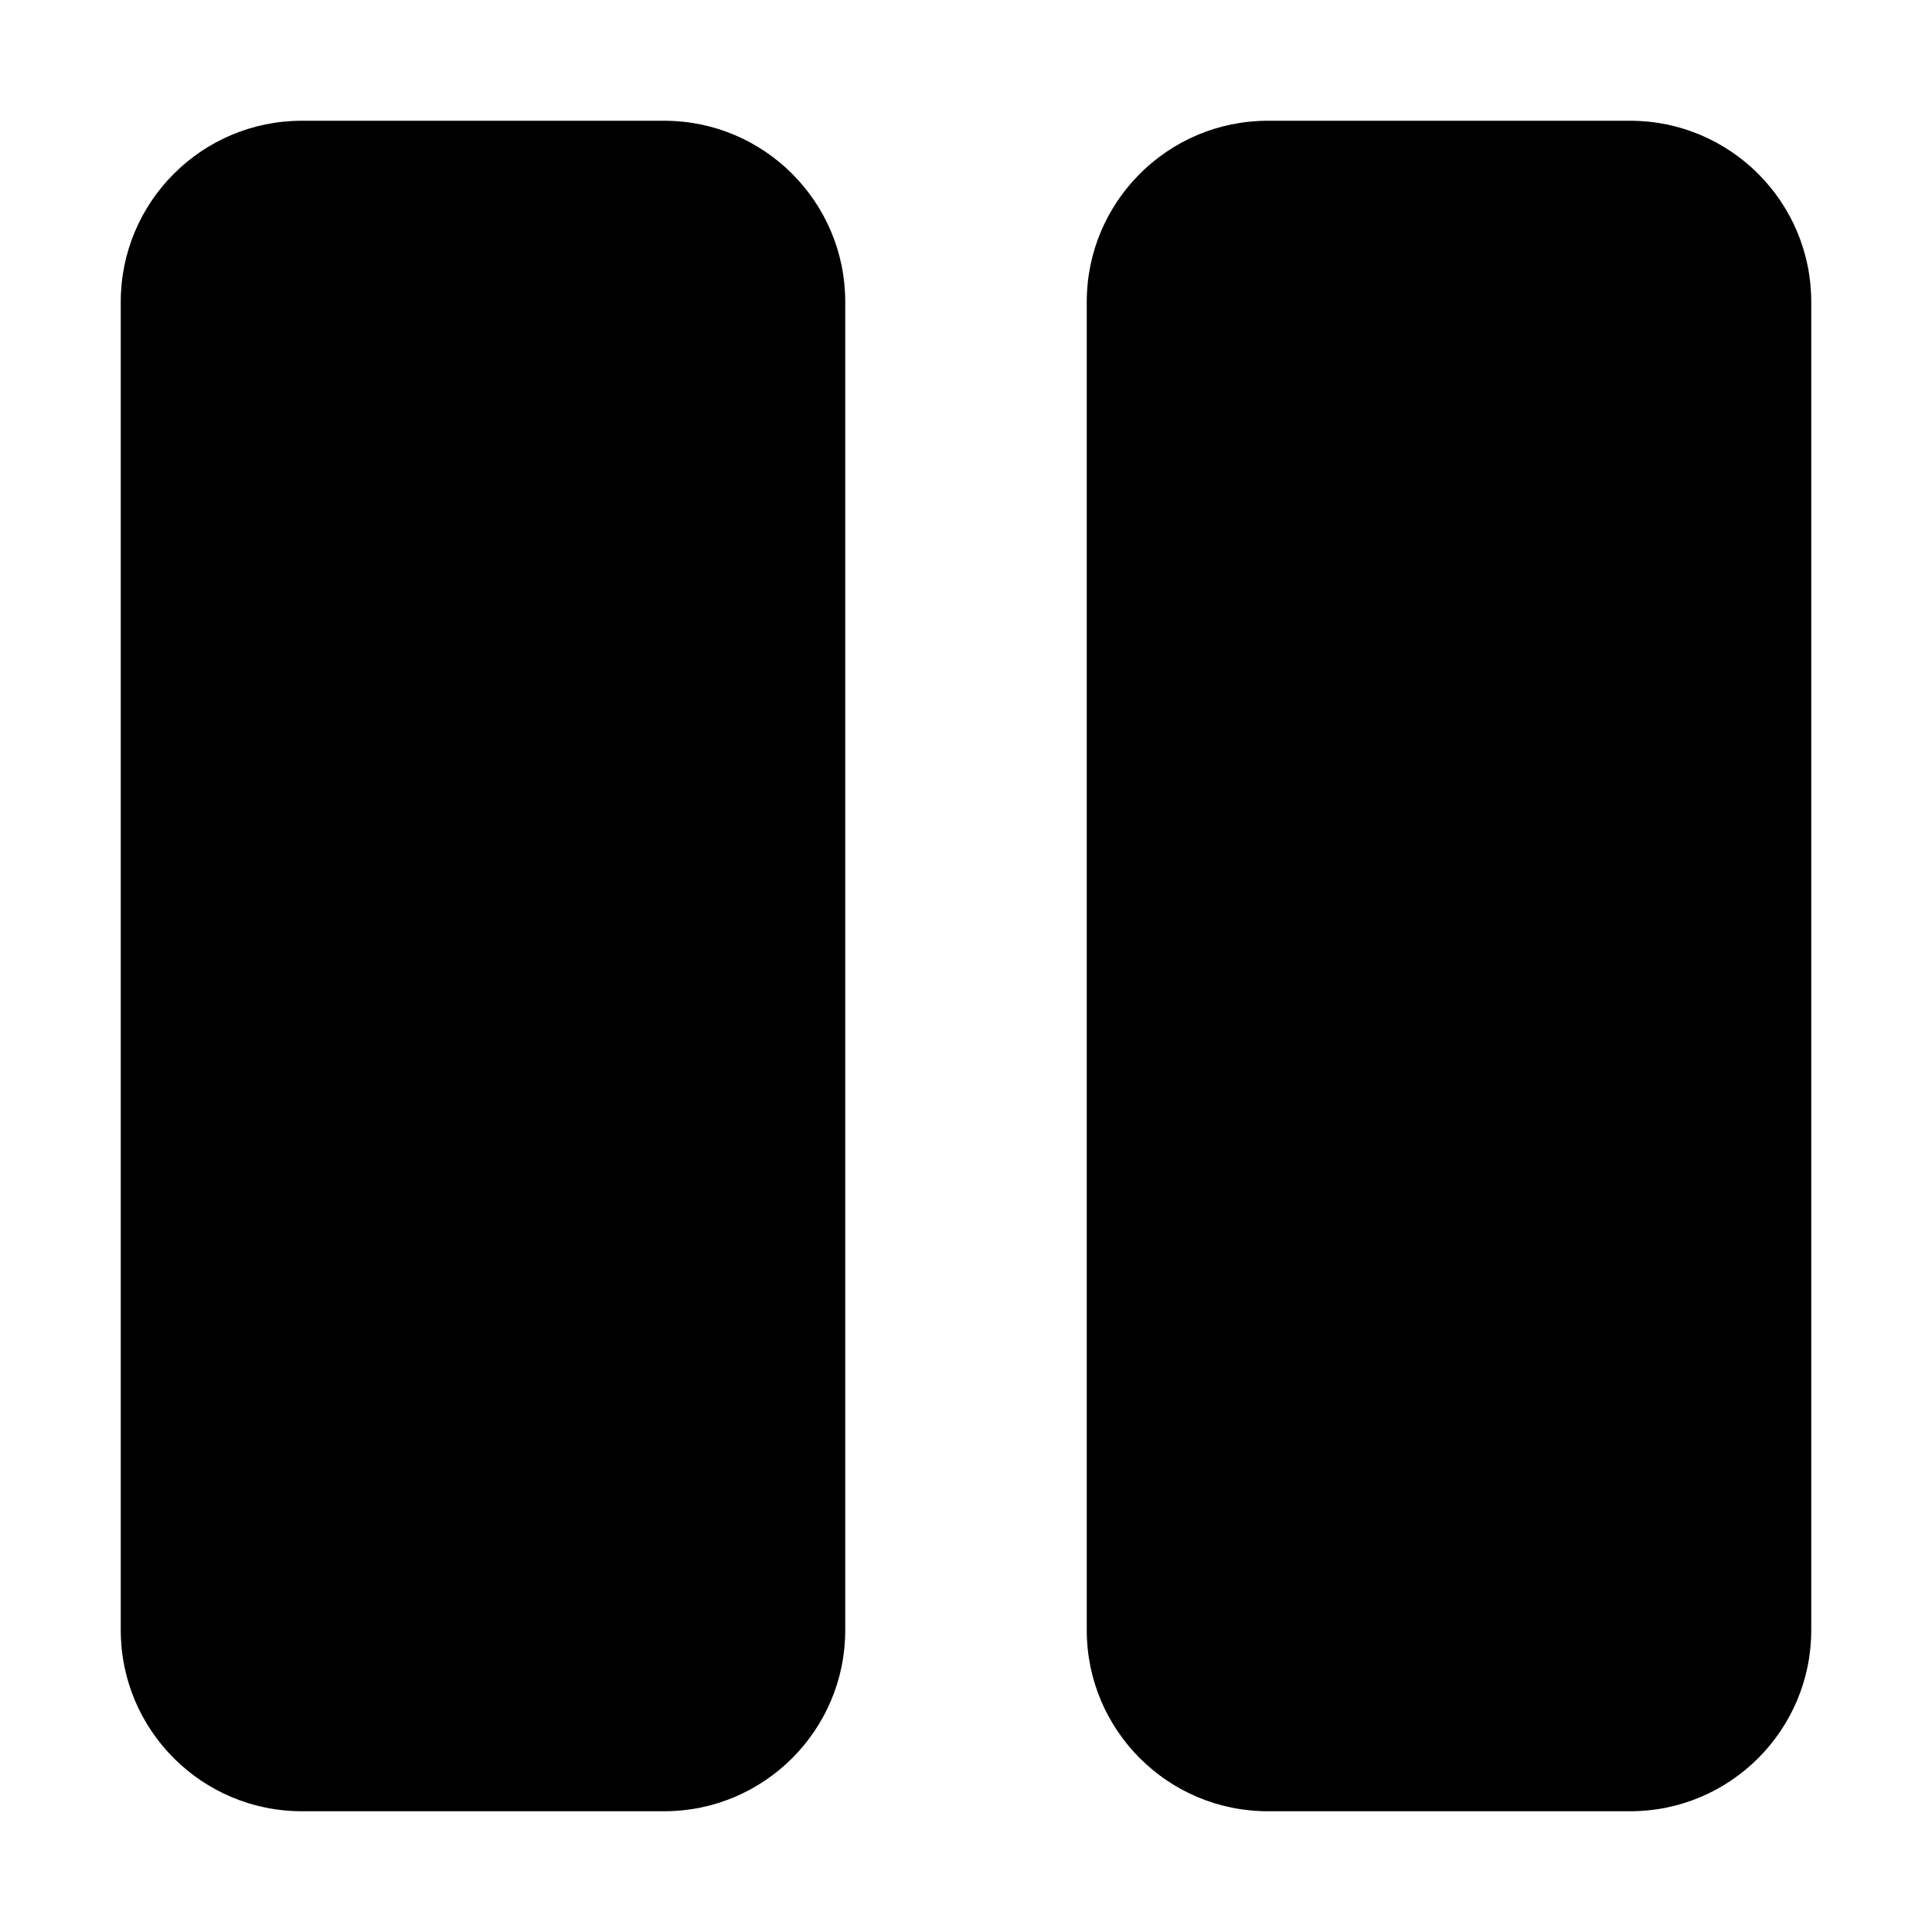
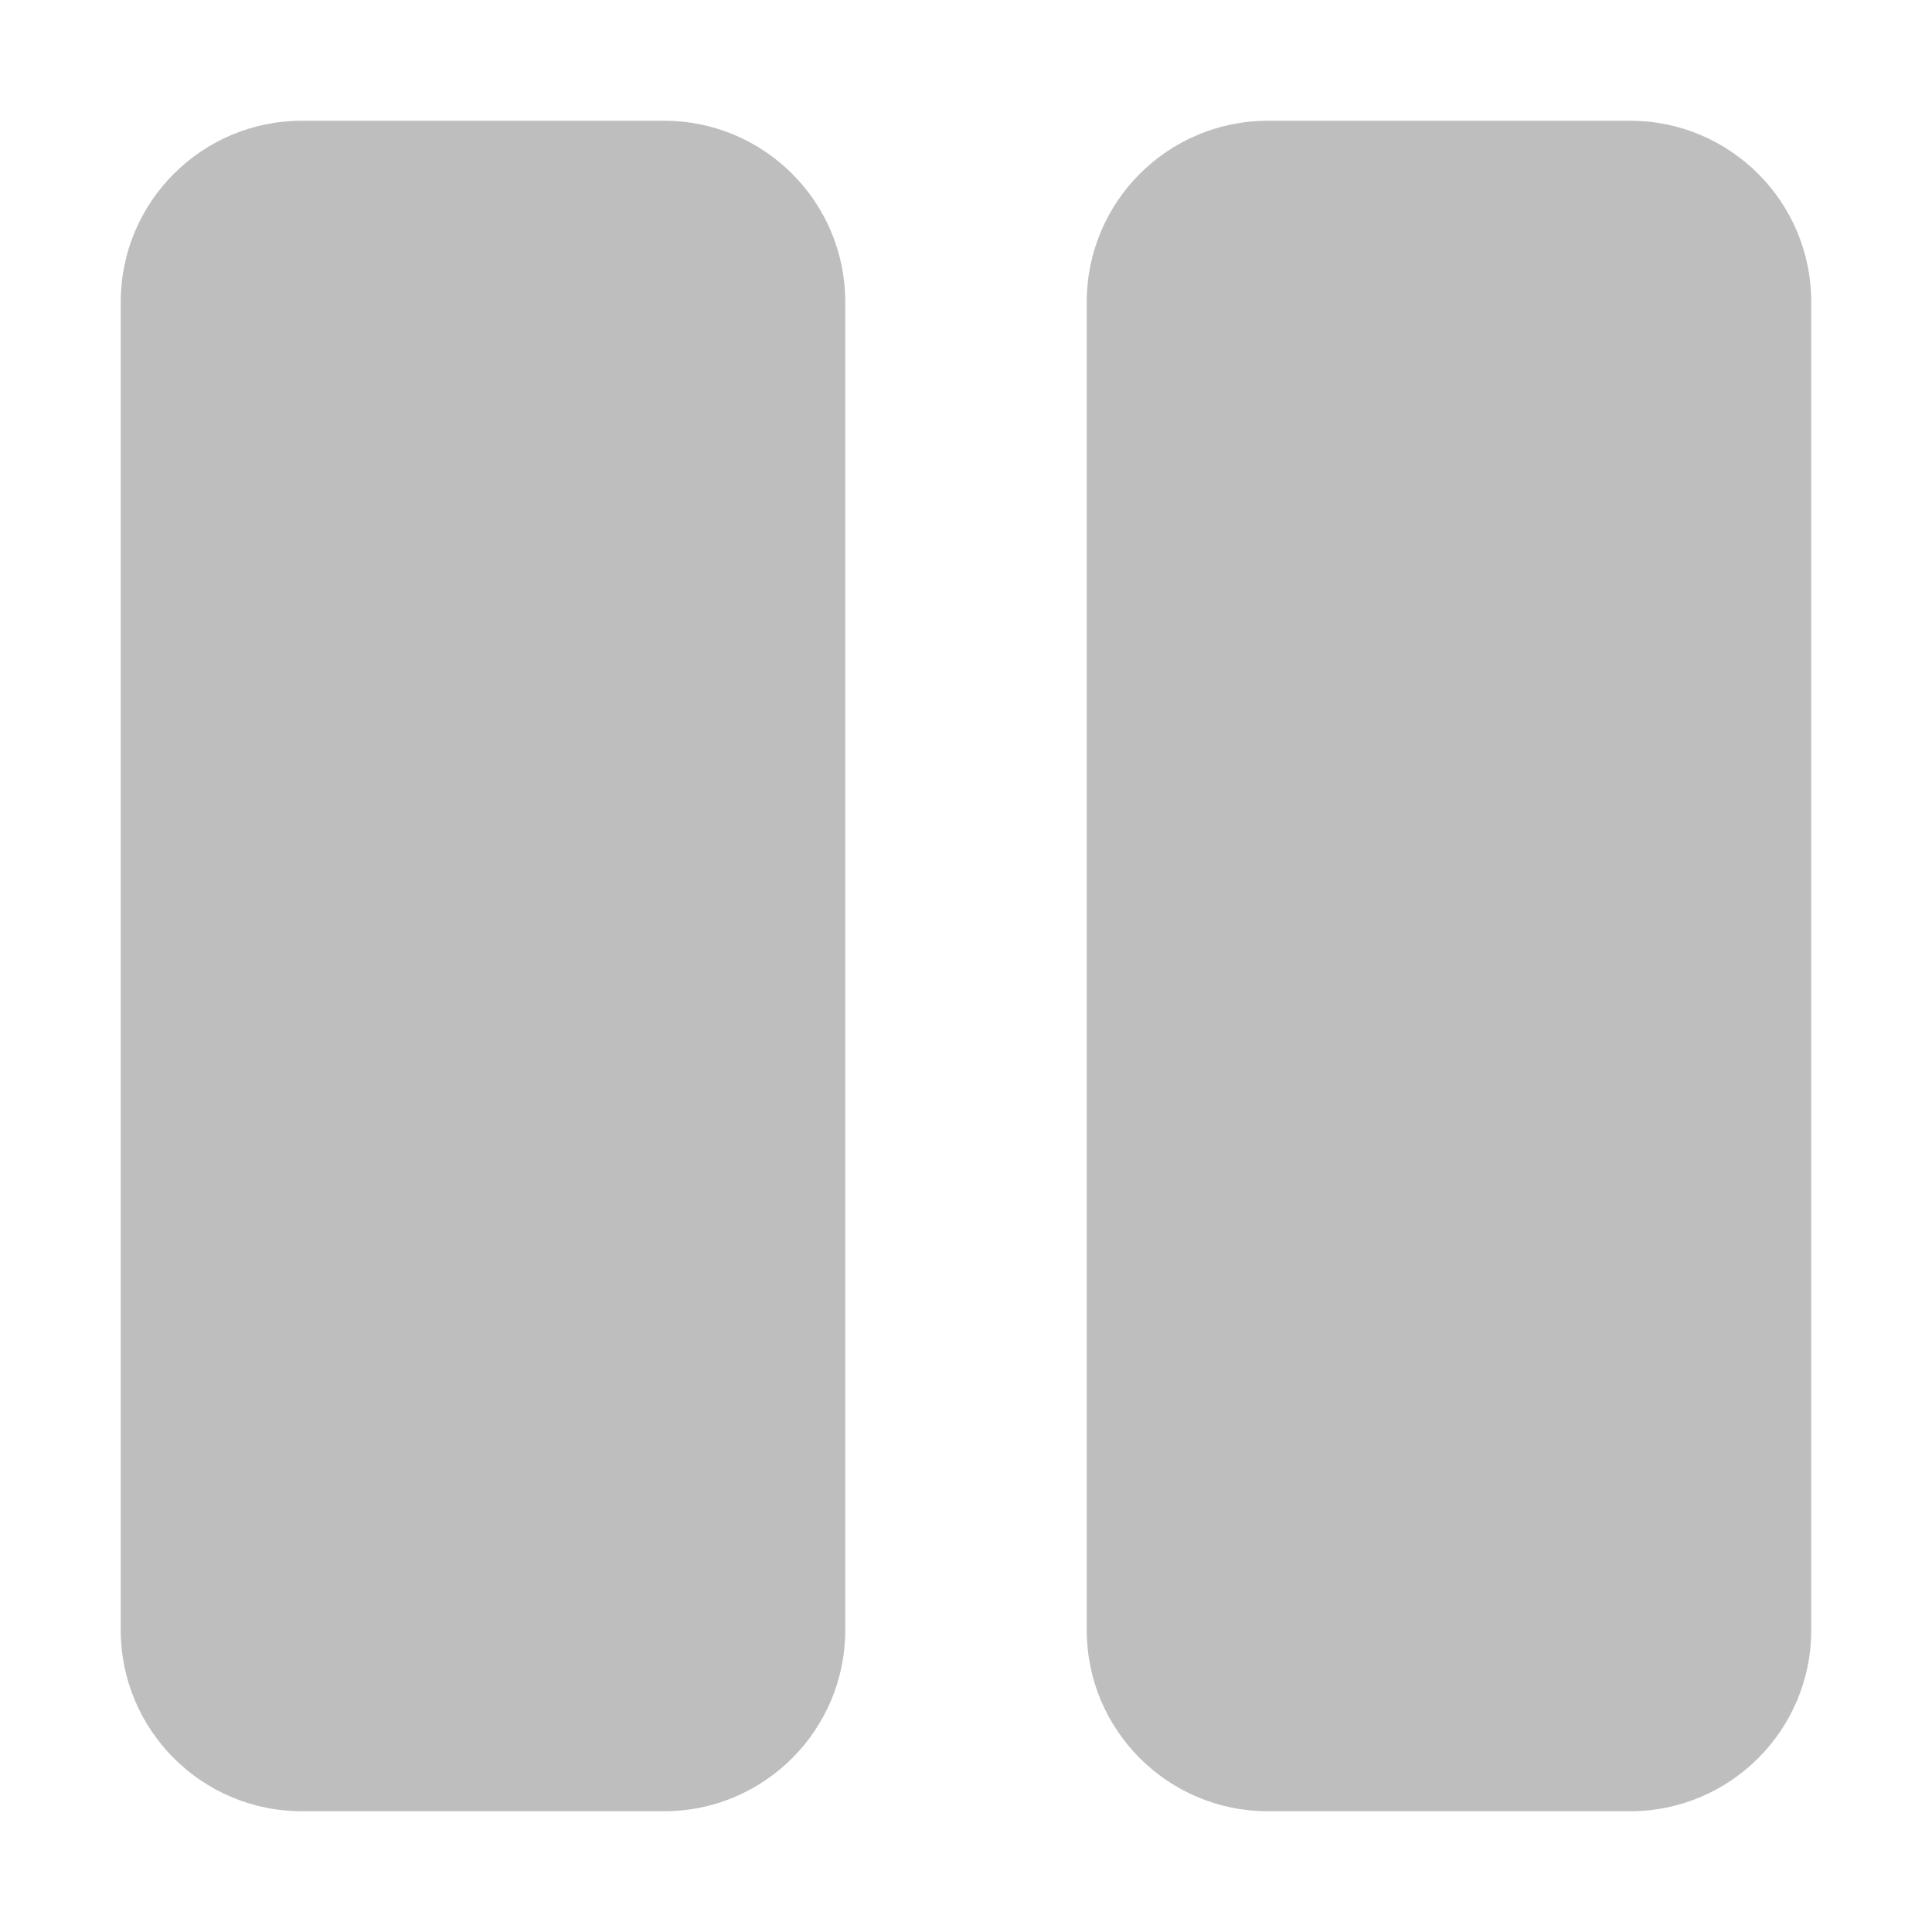
<svg xmlns="http://www.w3.org/2000/svg" width="512" height="512">
-   <path d="M176 480H80c-26.5 0-48-21.5-48-48V80c0-26.5 21.5-48 48-48h96c26.5 0 48 21.5 48 48v352c0 26.5-21.5 48-48 48zm304-48V80c0-26.5-21.5-48-48-48h-96c-26.5 0-48 21.5-48 48v352c0 26.5 21.5 48 48 48h96c26.5 0 48-21.5 48-48z" />
+   <path d="M176 480H80c-26.5 0-48-21.5-48-48V80c0-26.5 21.5-48 48-48h96c26.5 0 48 21.5 48 48v352c0 26.5-21.5 48-48 48zm304-48V80c0-26.5-21.5-48-48-48h-96c-26.5 0-48 21.5-48 48v352c0 26.5 21.5 48 48 48h96c26.5 0 48-21.5 48-48z" fill="#bebebe" />
</svg>
